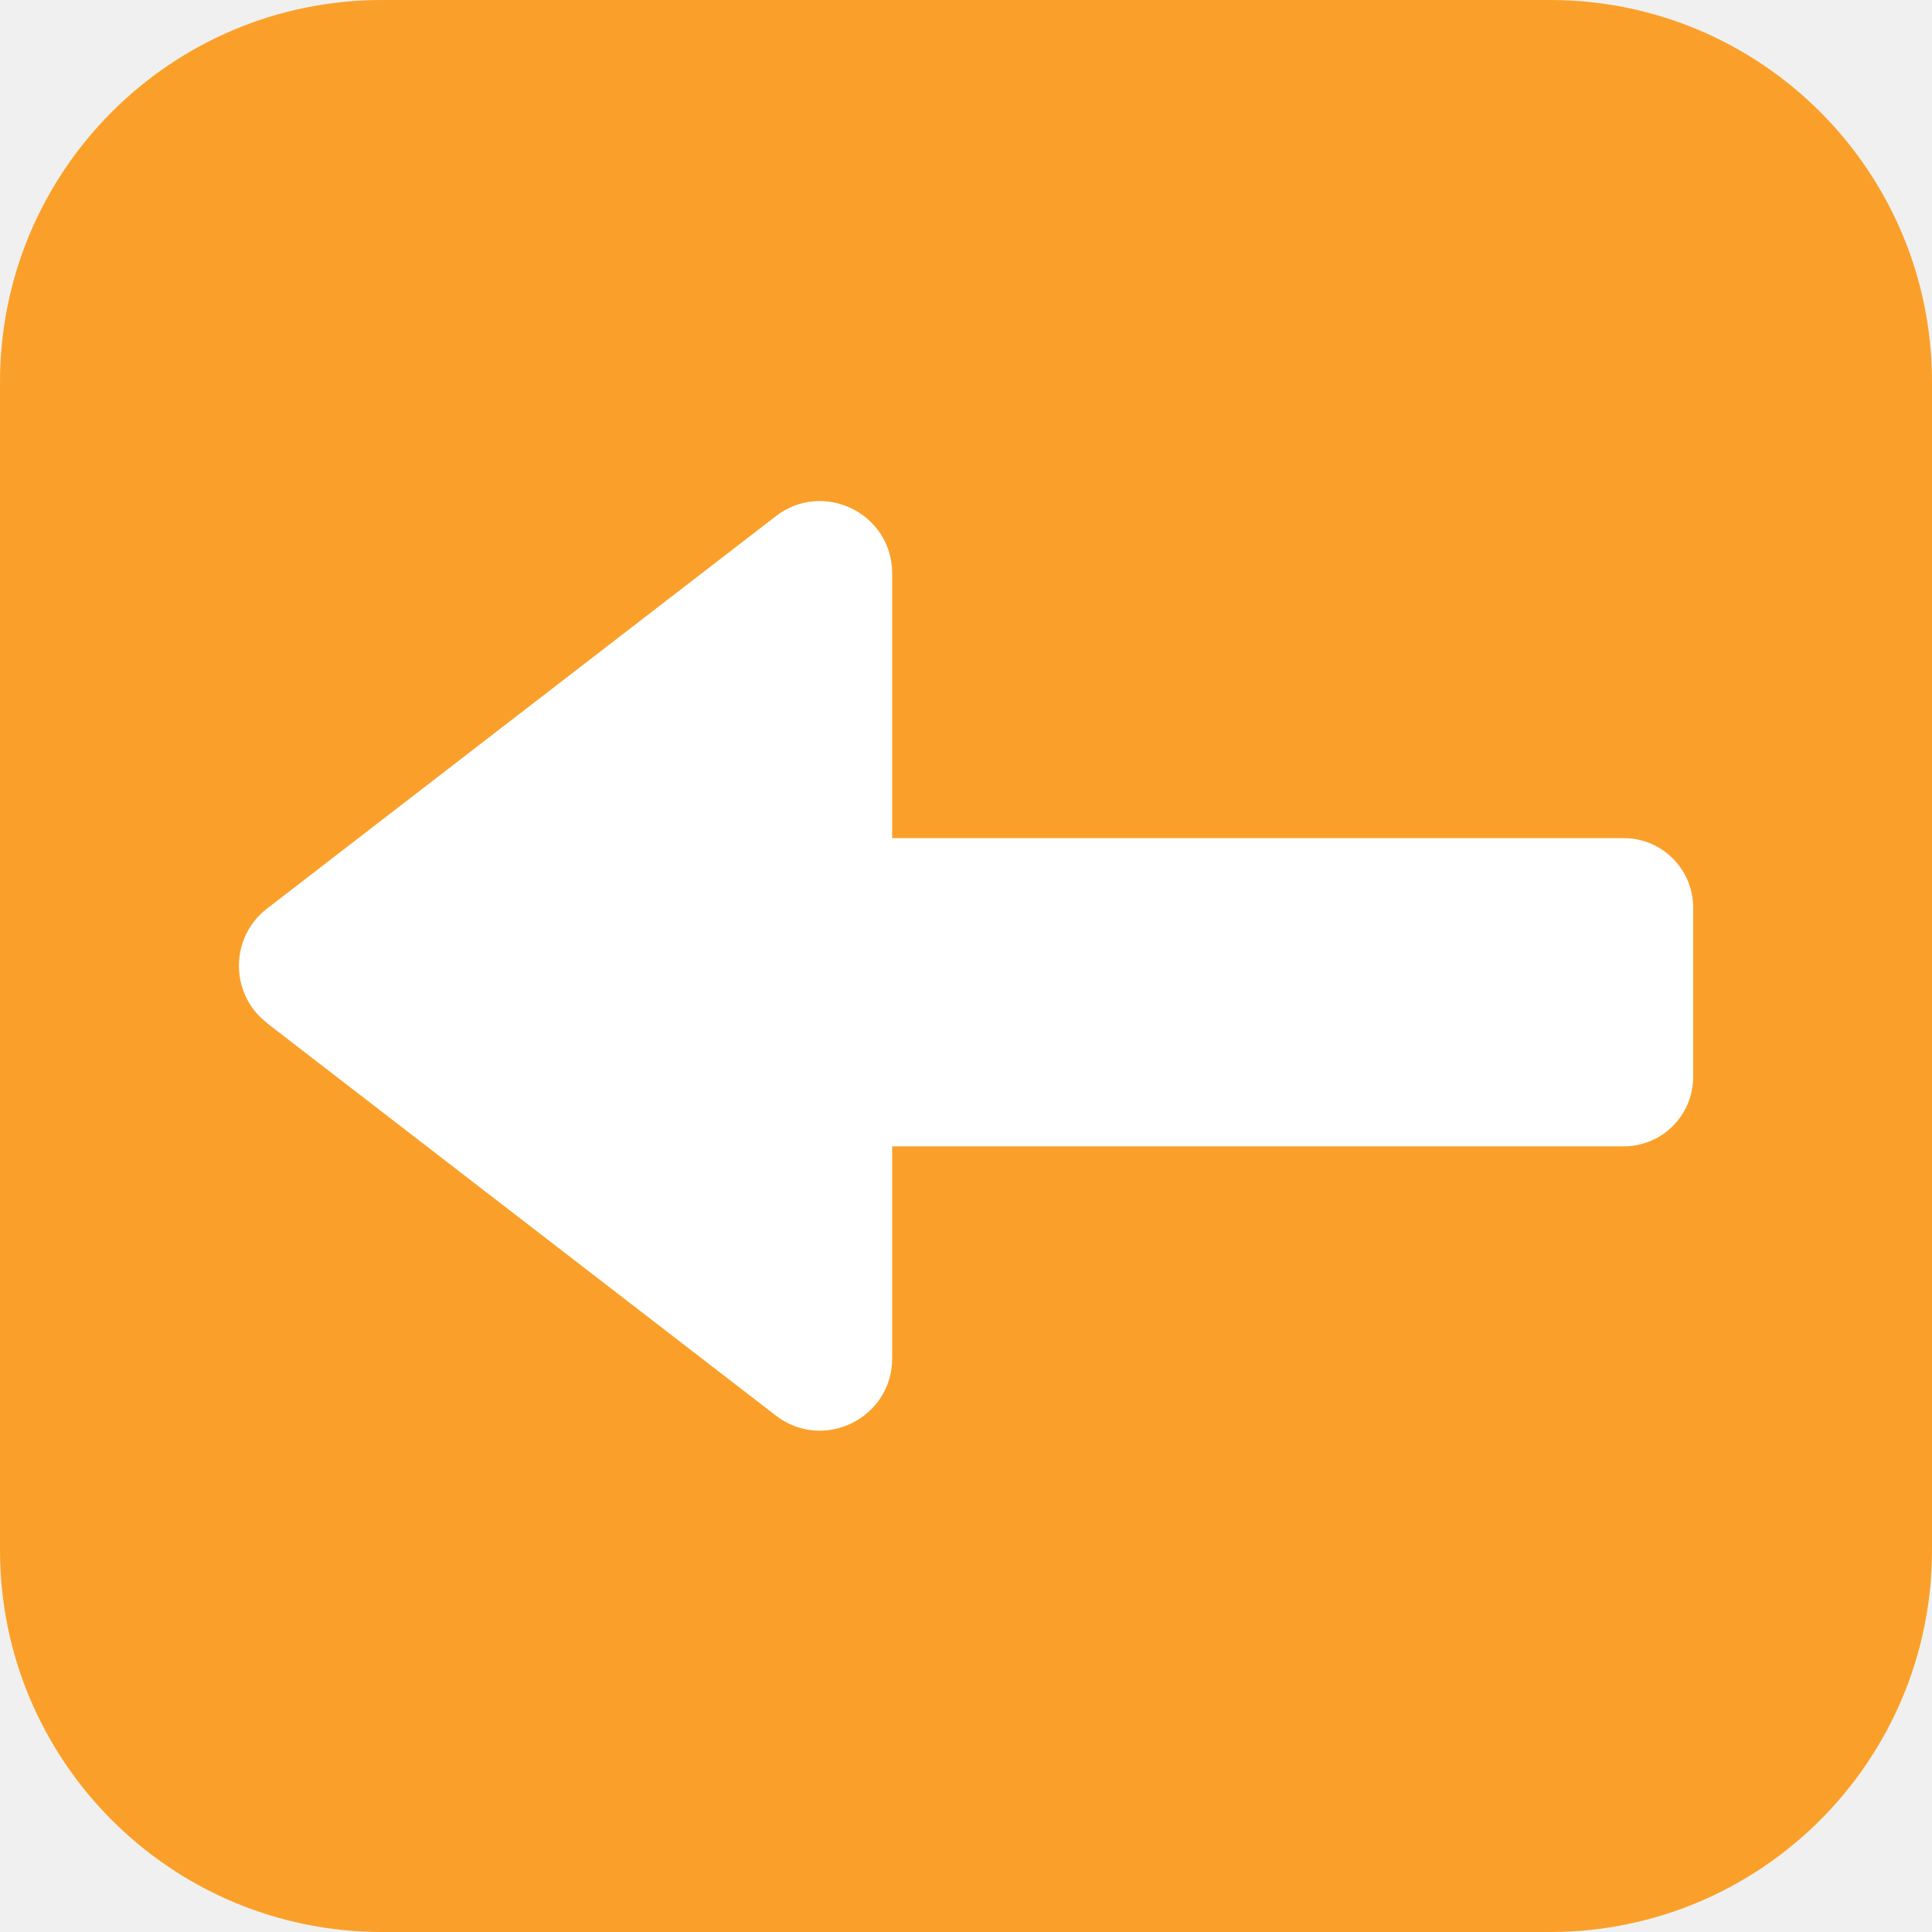
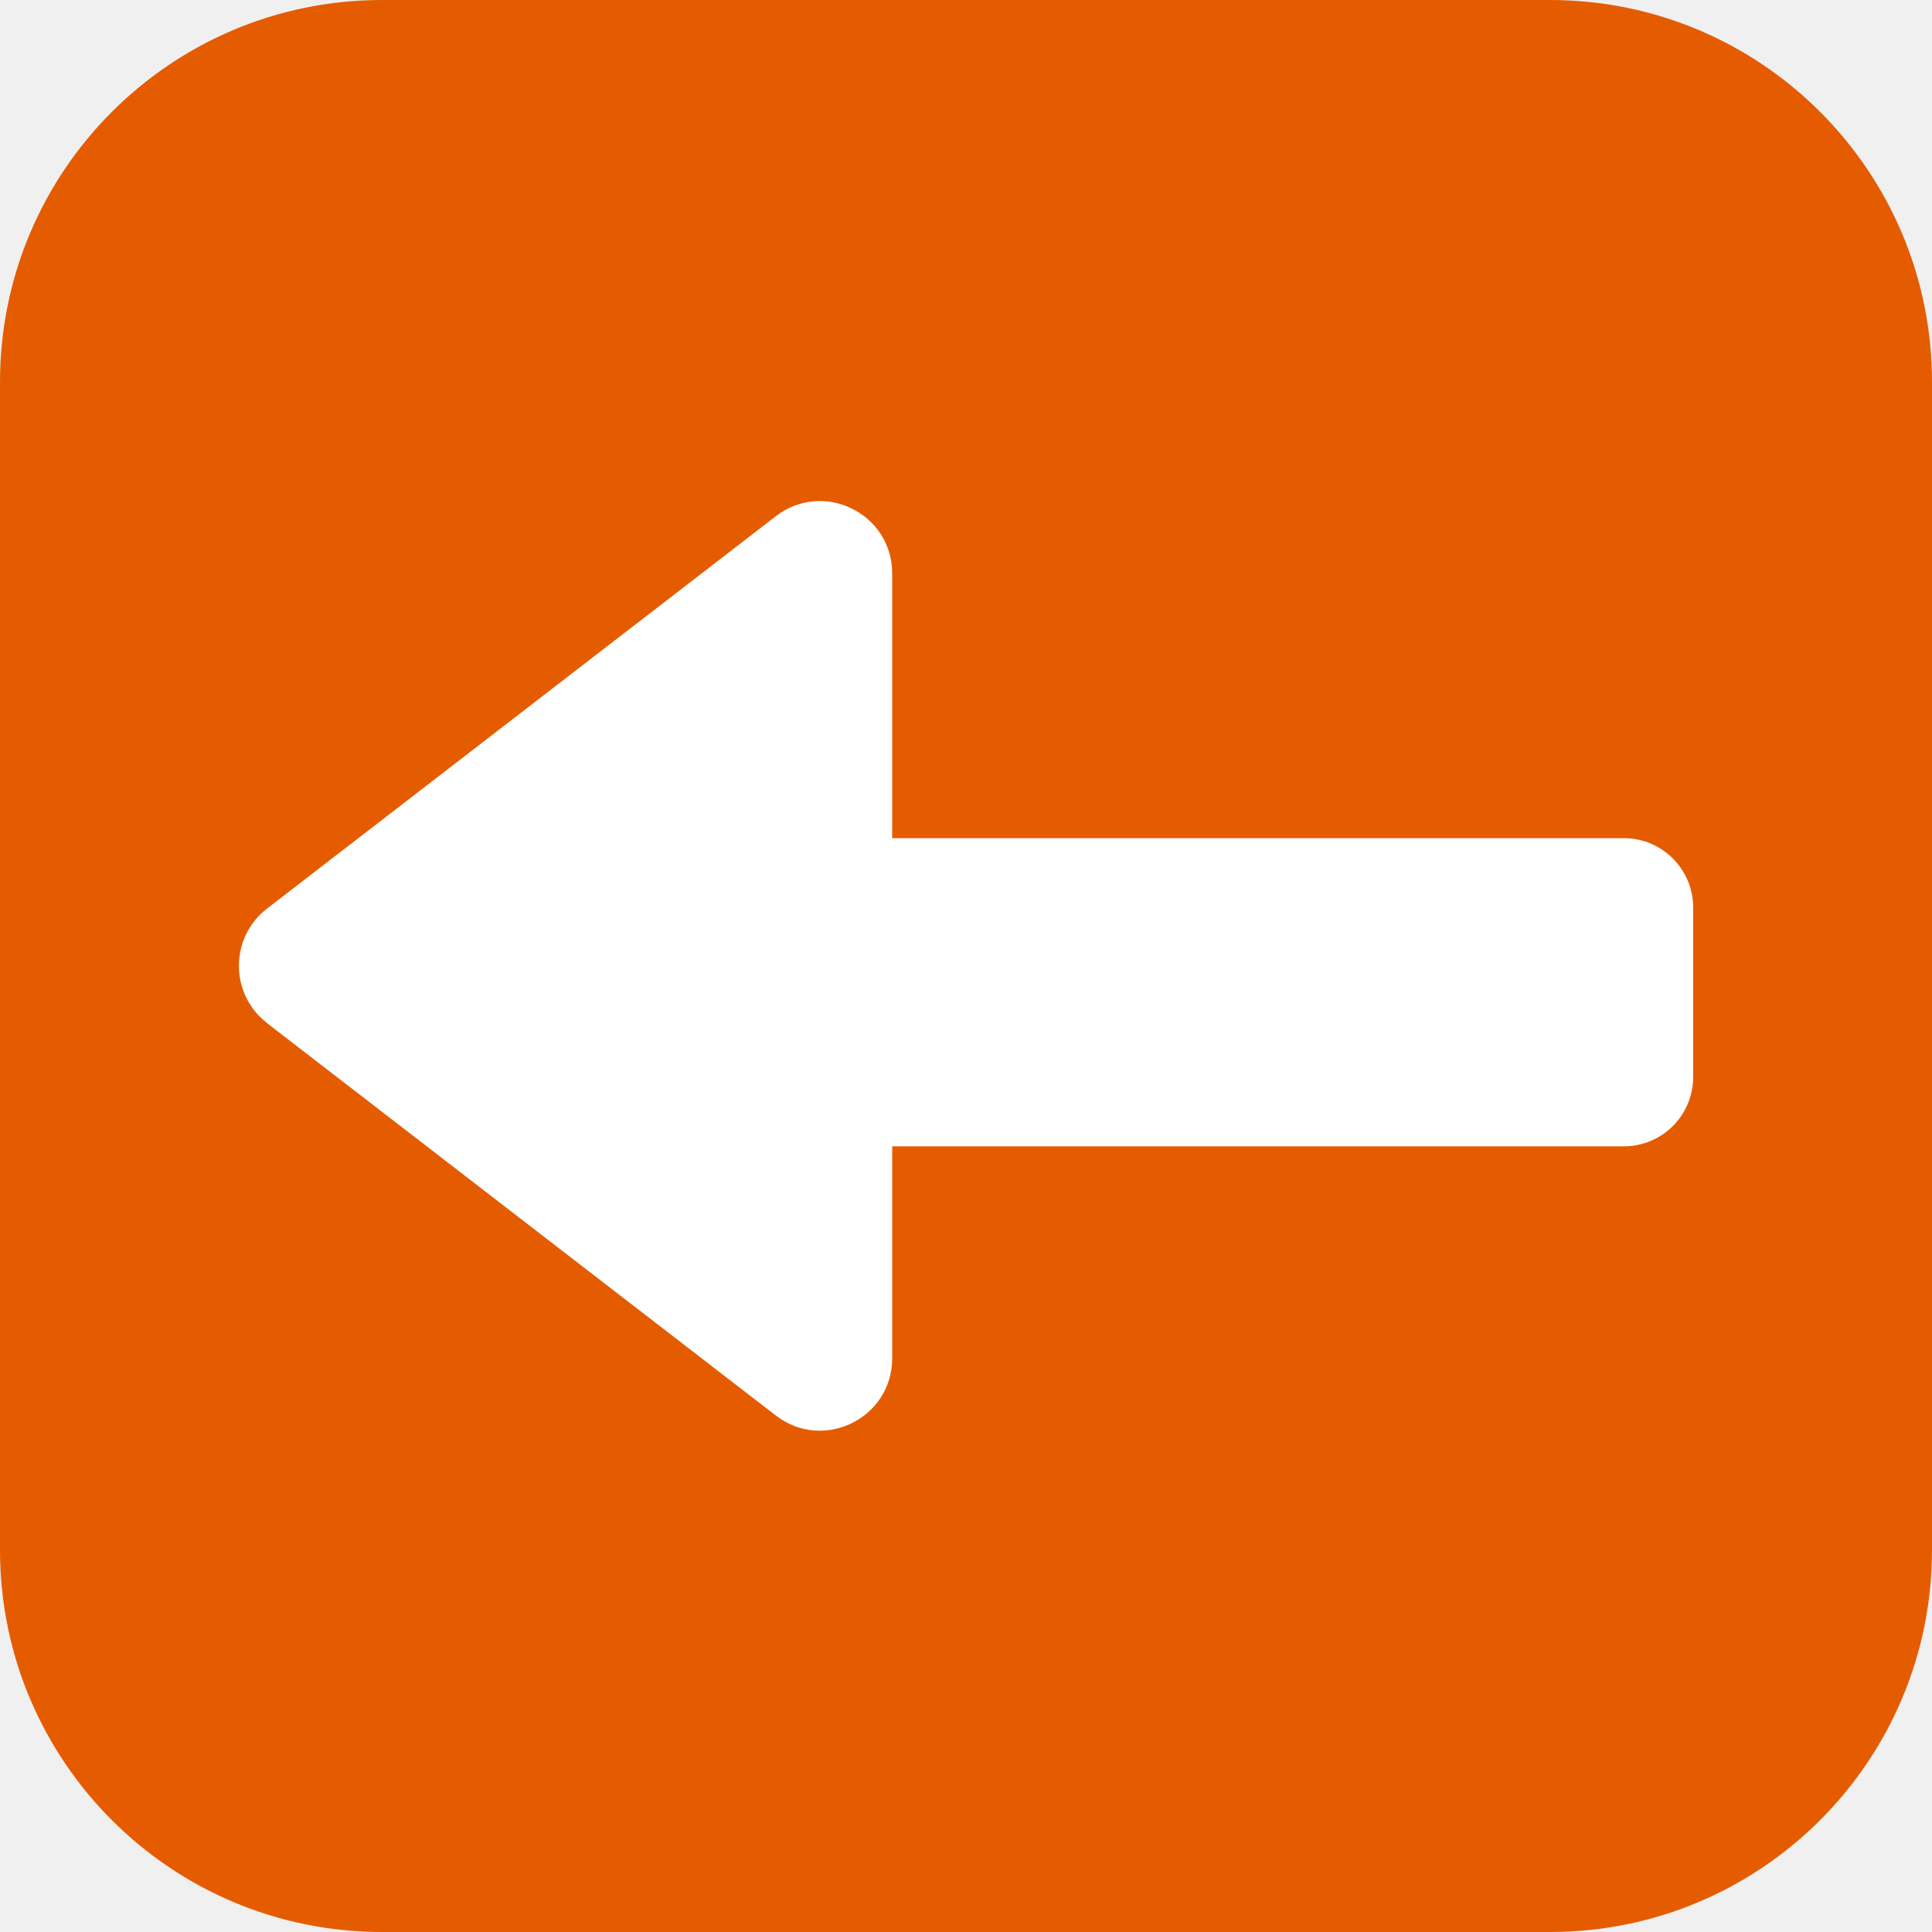
- <svg xmlns="http://www.w3.org/2000/svg" width="51" height="51" viewBox="0 0 51 51" fill="none">
-   <g id="Group">
-     <path id="Vector" d="M40.918 0H10.082C4.514 0 0 4.514 0 10.082V40.918C0 46.486 4.514 51 10.082 51H40.918C46.486 51 51 46.486 51 40.918V10.082C51 4.514 46.486 0 40.918 0Z" fill="#FAA02A" />
-     <path id="Vector_2" d="M7.048 27.008L20.48 37.367C21.735 38.333 23.551 37.44 23.551 35.857V30.26H42.865C43.875 30.26 44.695 29.44 44.695 28.43V23.956C44.695 22.946 43.875 22.125 42.865 22.125H23.551V15.136C23.551 13.553 21.735 12.66 20.48 13.626L7.048 23.985C6.06 24.747 6.06 26.242 7.048 27.004V27.008Z" fill="white" />
+ <svg xmlns="http://www.w3.org/2000/svg" width="235" height="235" viewBox="0 0 235 235" fill="none">
+   <g id="left" clip-path="url(#clip0_1_1286)">
+     <g id="objects">
+       <g id="Group">
+         <path id="Vector" d="M188.544 0H46.456C20.799 0 0 20.799 0 46.456V188.544C0 214.201 20.799 235 46.456 235H188.544C214.201 235 235 214.201 235 188.544V46.456C235 20.799 214.201 0 188.544 0Z" fill="#E55C00" />
+         <path id="Vector_2" d="M32.477 124.447L94.373 172.18C100.153 176.632 108.52 172.516 108.52 165.224V139.434H197.516C202.17 139.434 205.95 135.654 205.95 131V110.385C205.95 105.731 202.17 101.95 197.516 101.95H108.52V69.742C108.52 62.45 100.153 58.334 94.373 62.786L32.477 110.519C27.924 114.031 27.924 120.919 32.477 124.431V124.447Z" fill="white" />
+       </g>
+     </g>
  </g>
+   <defs>
+     <clipPath id="clip0_1_1286">
+       <rect width="235" height="235" fill="white" />
+     </clipPath>
+   </defs>
</svg>
